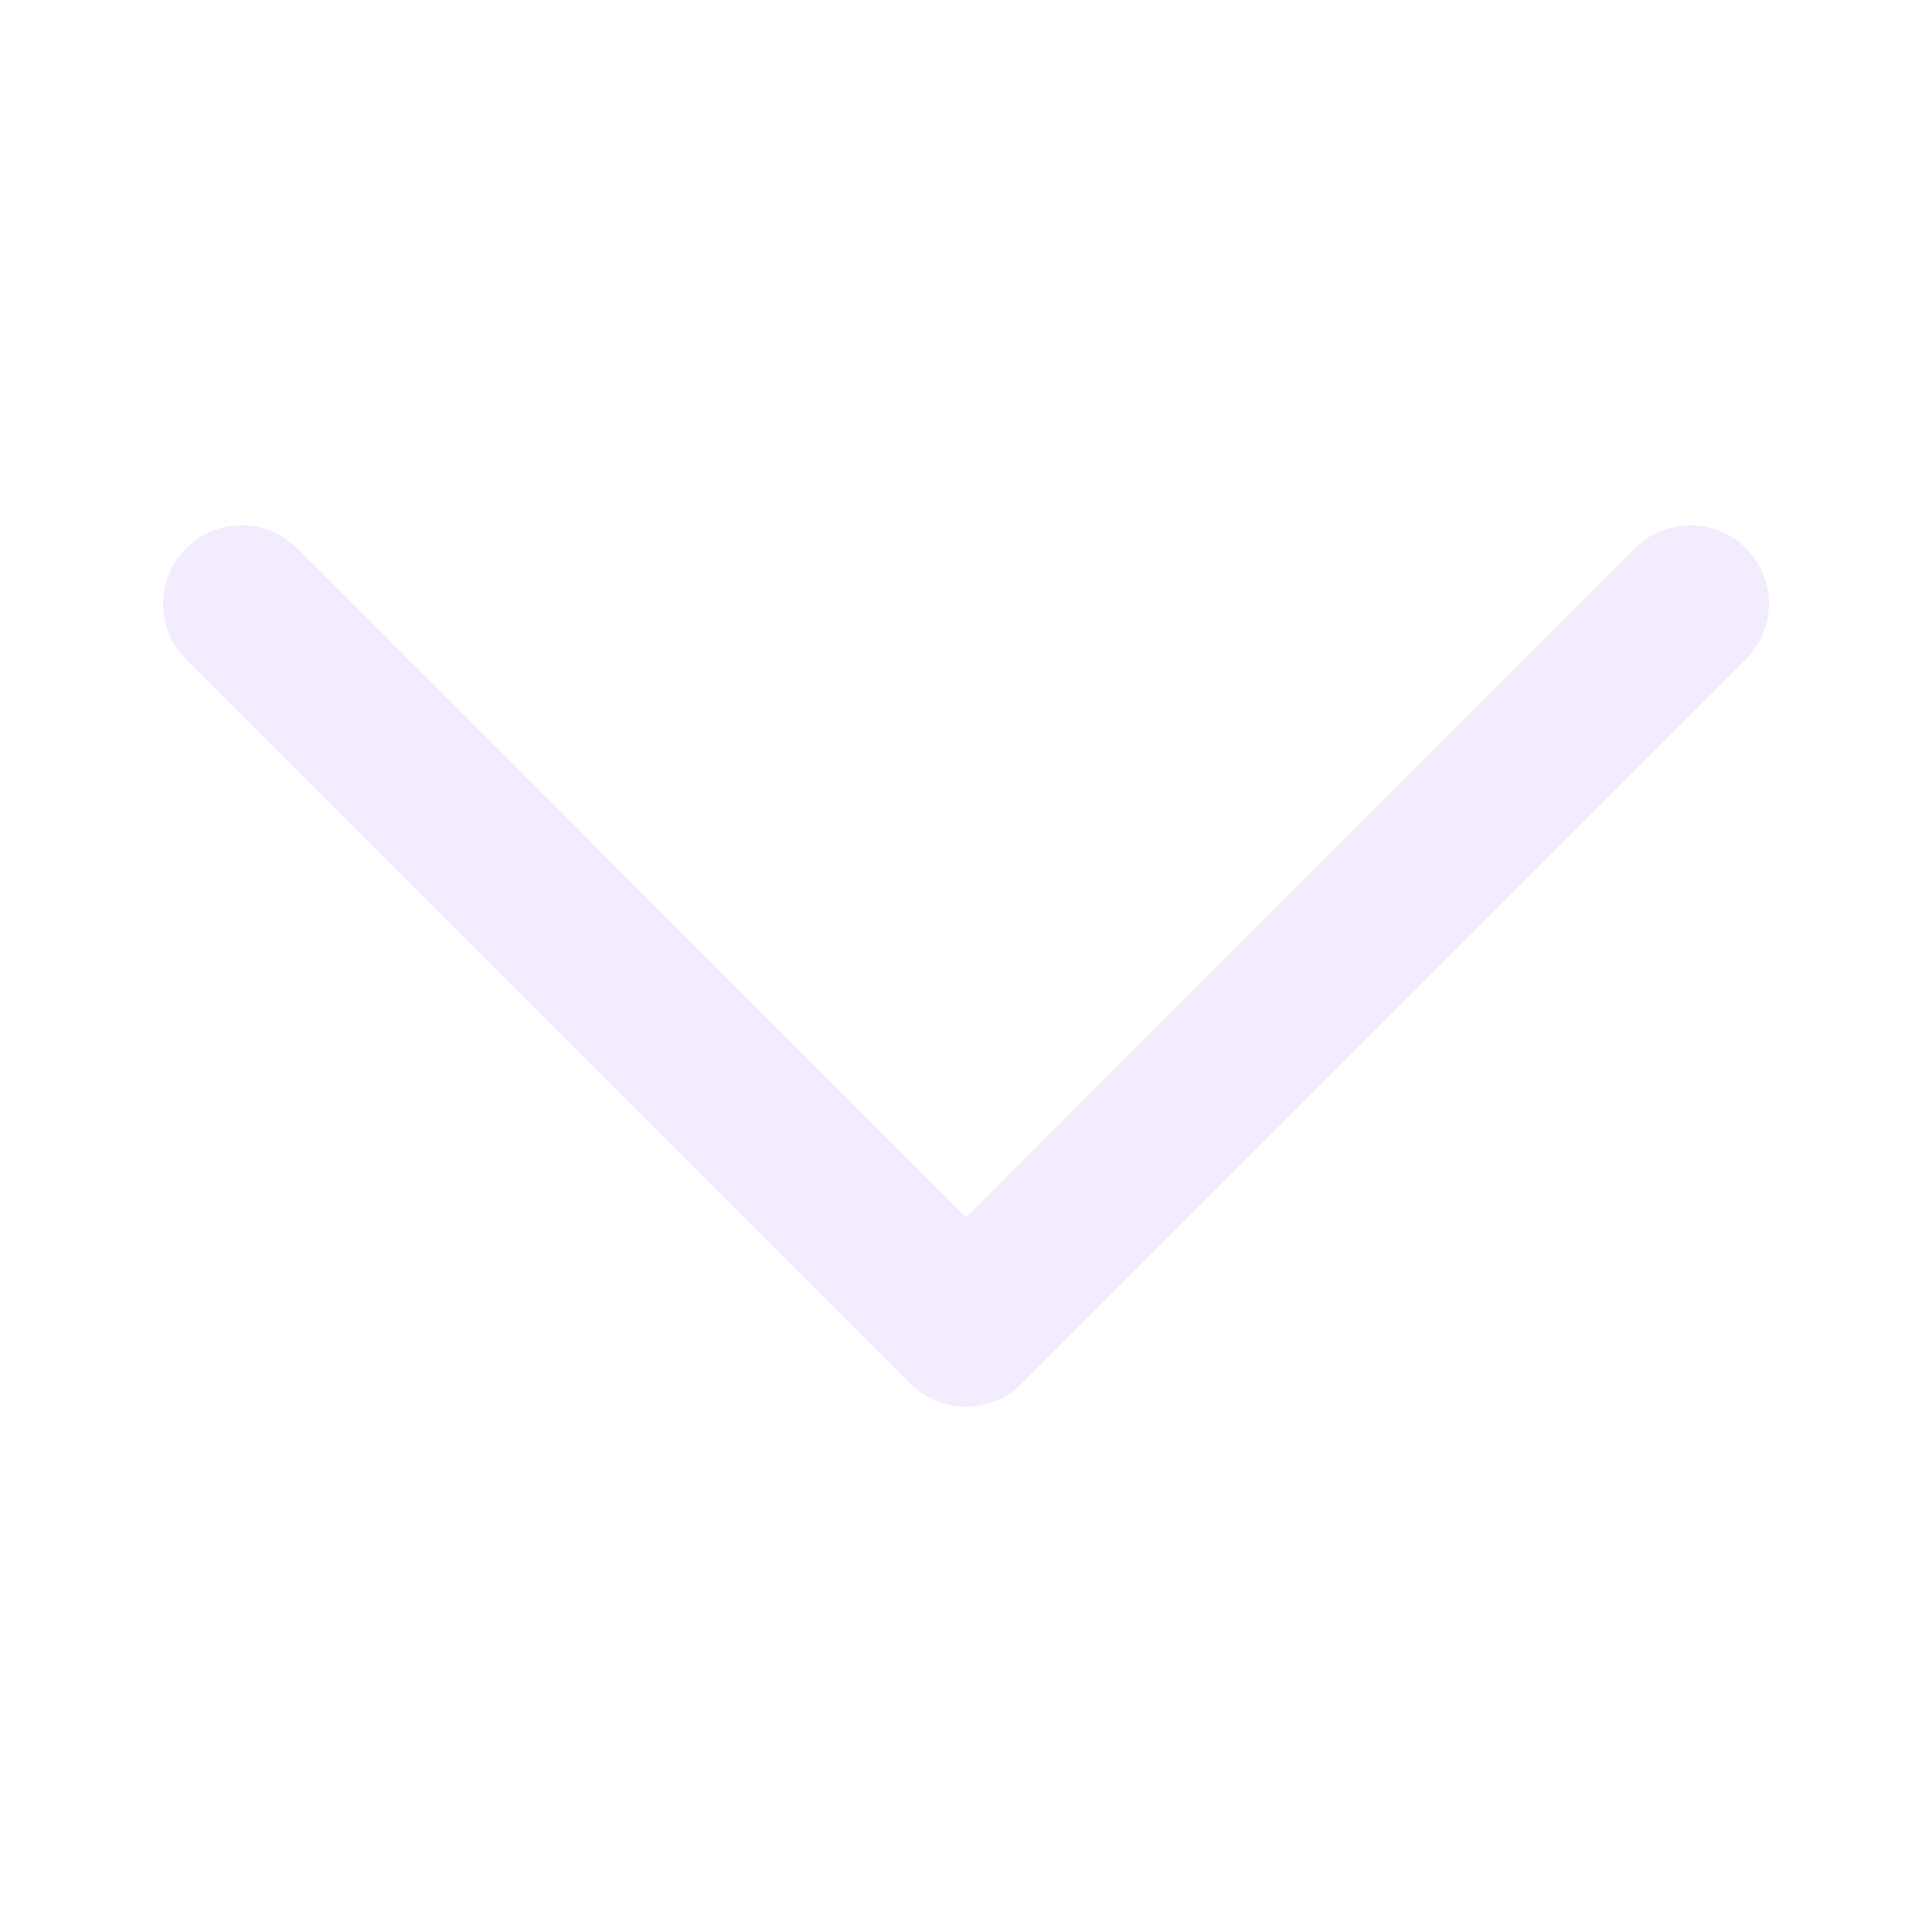
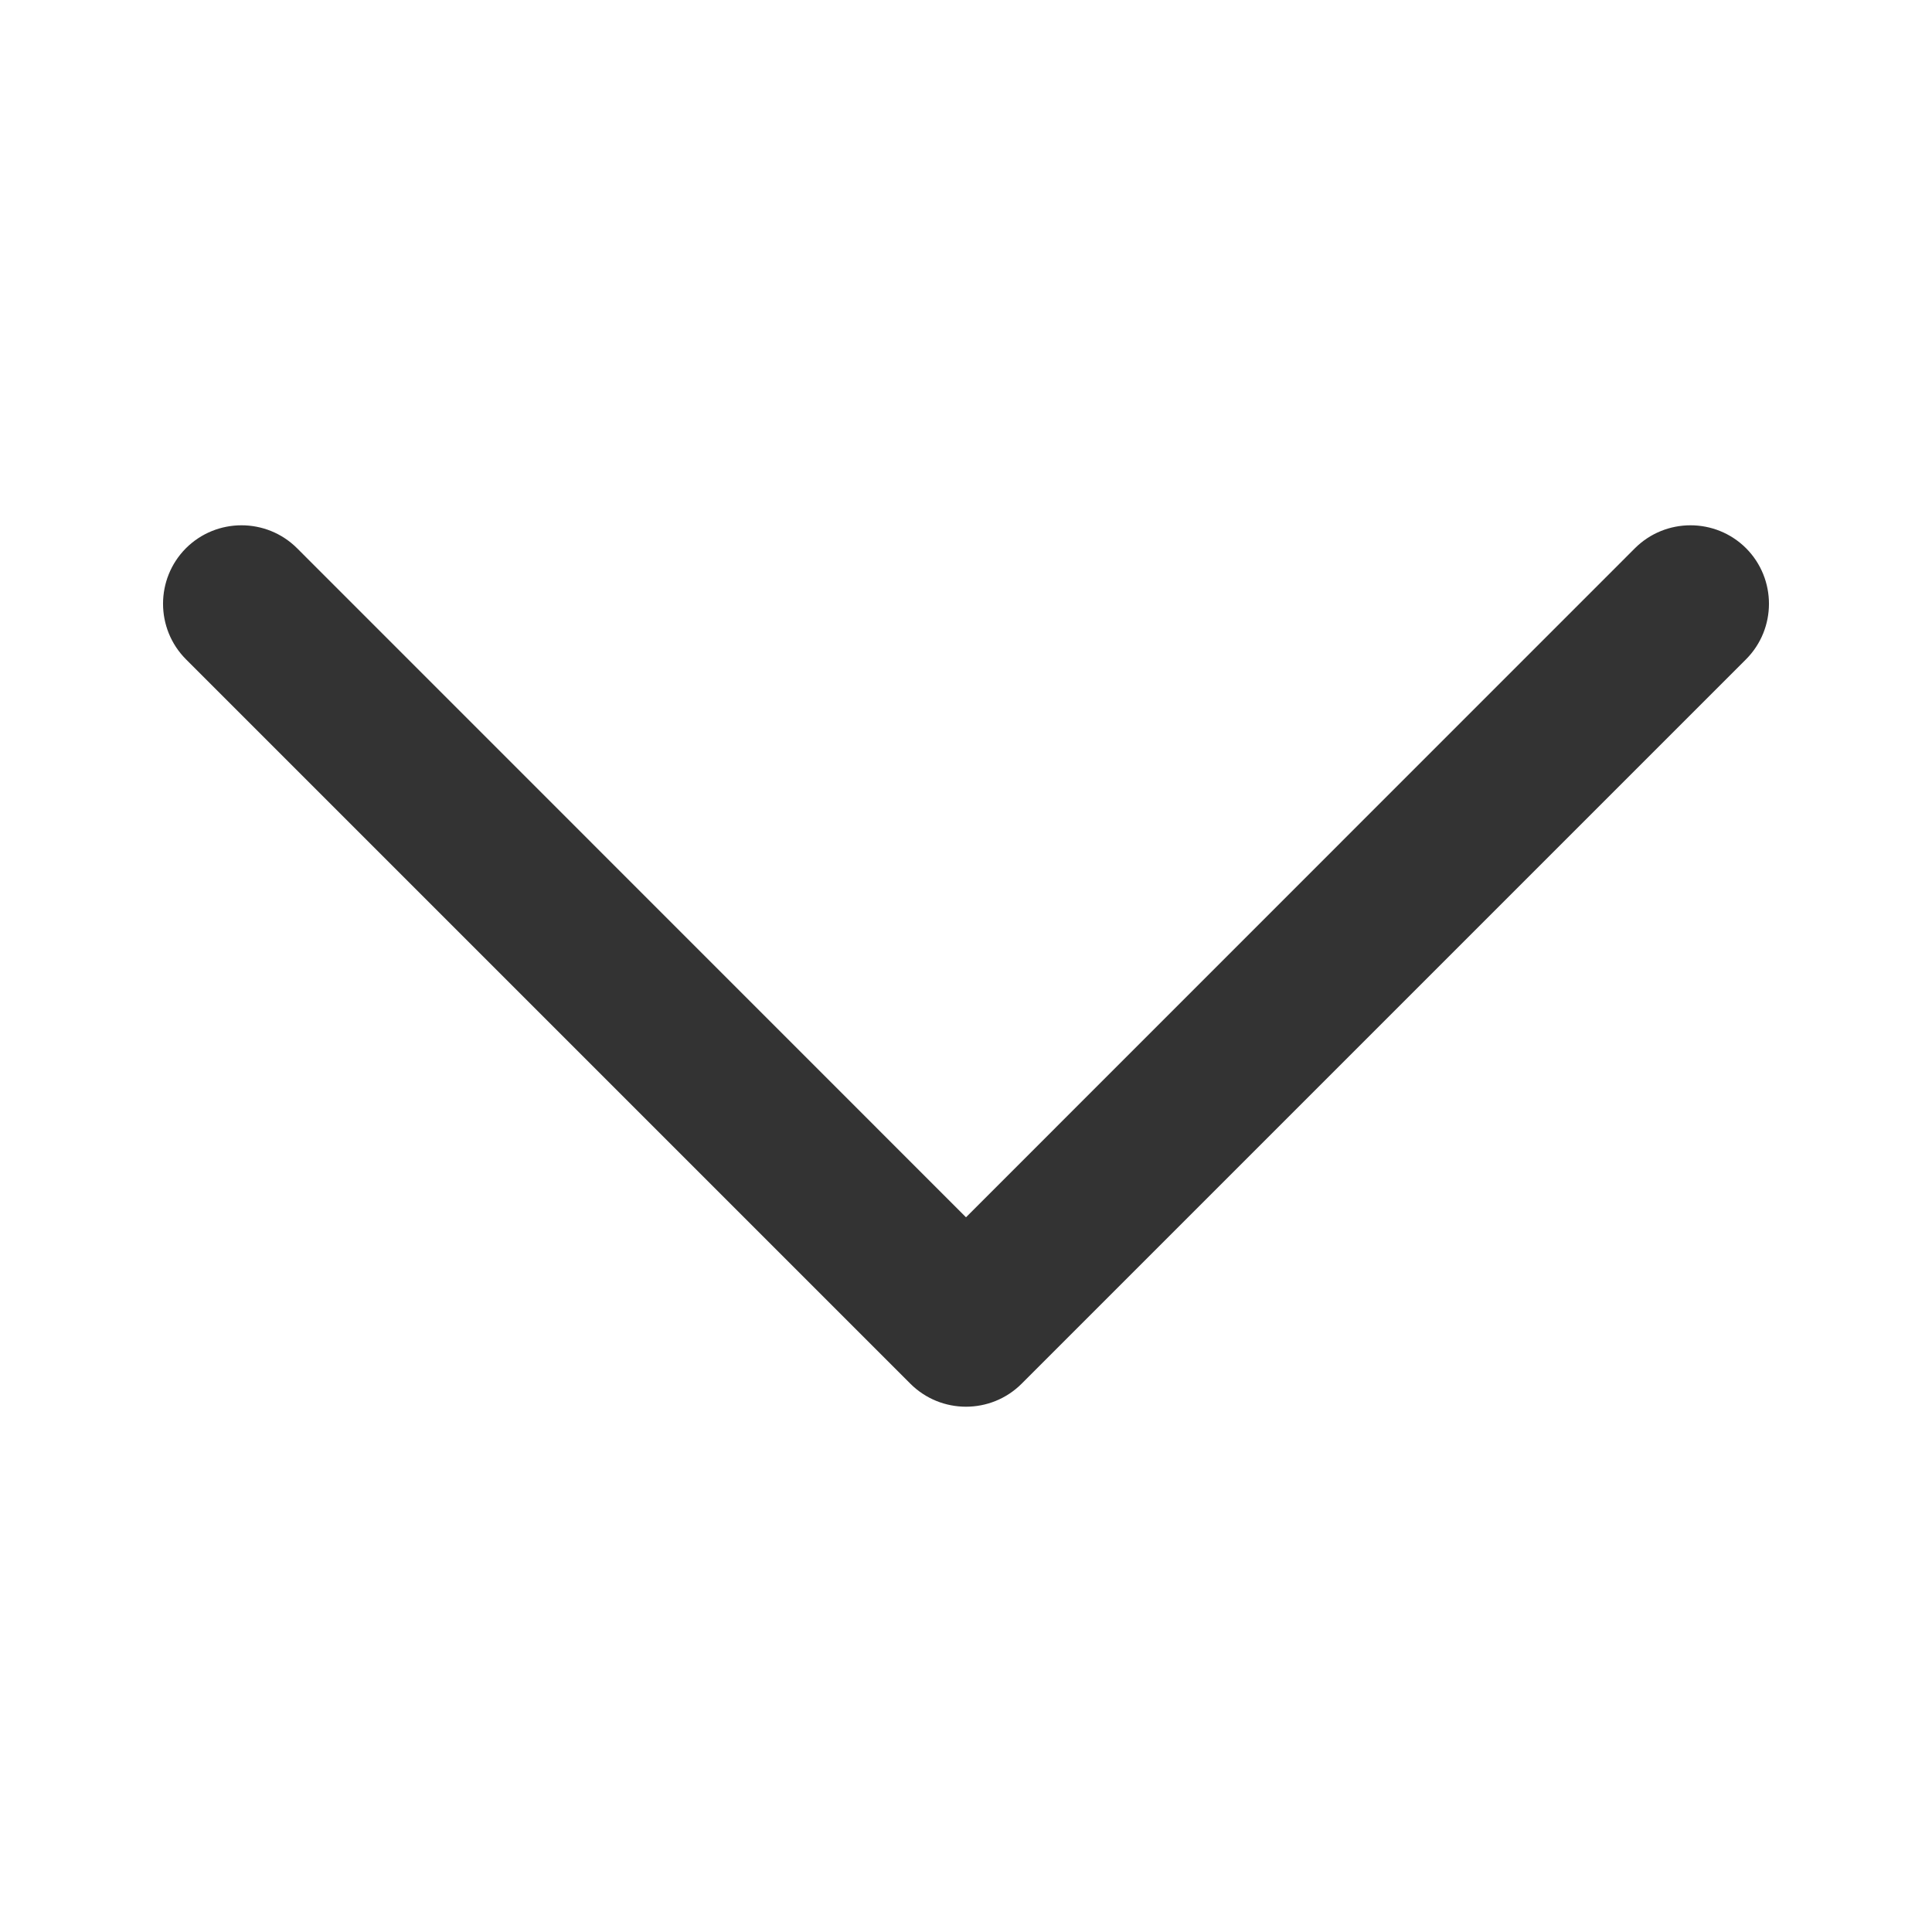
<svg xmlns="http://www.w3.org/2000/svg" width="16" height="16" viewBox="0 0 16 16" fill="none">
-   <path d="M2.46 4.54L8 10.081L13.54 4.54C13.794 4.287 14.206 4.287 14.46 4.54C14.713 4.794 14.713 5.206 14.46 5.46L8.46 11.46C8.206 11.713 7.794 11.713 7.54 11.46L1.54 5.46C1.287 5.206 1.287 4.794 1.54 4.54C1.794 4.287 2.206 4.287 2.46 4.54Z" fill="#F3ECFE" />
+   <path d="M2.46 4.54L8 10.081L13.54 4.54C13.794 4.287 14.206 4.287 14.46 4.54C14.713 4.794 14.713 5.206 14.46 5.46L8.46 11.46C8.206 11.713 7.794 11.713 7.54 11.46L1.54 5.46C1.287 5.206 1.287 4.794 1.54 4.54C1.794 4.287 2.206 4.287 2.46 4.54Z" fill="#333333" />
</svg>
